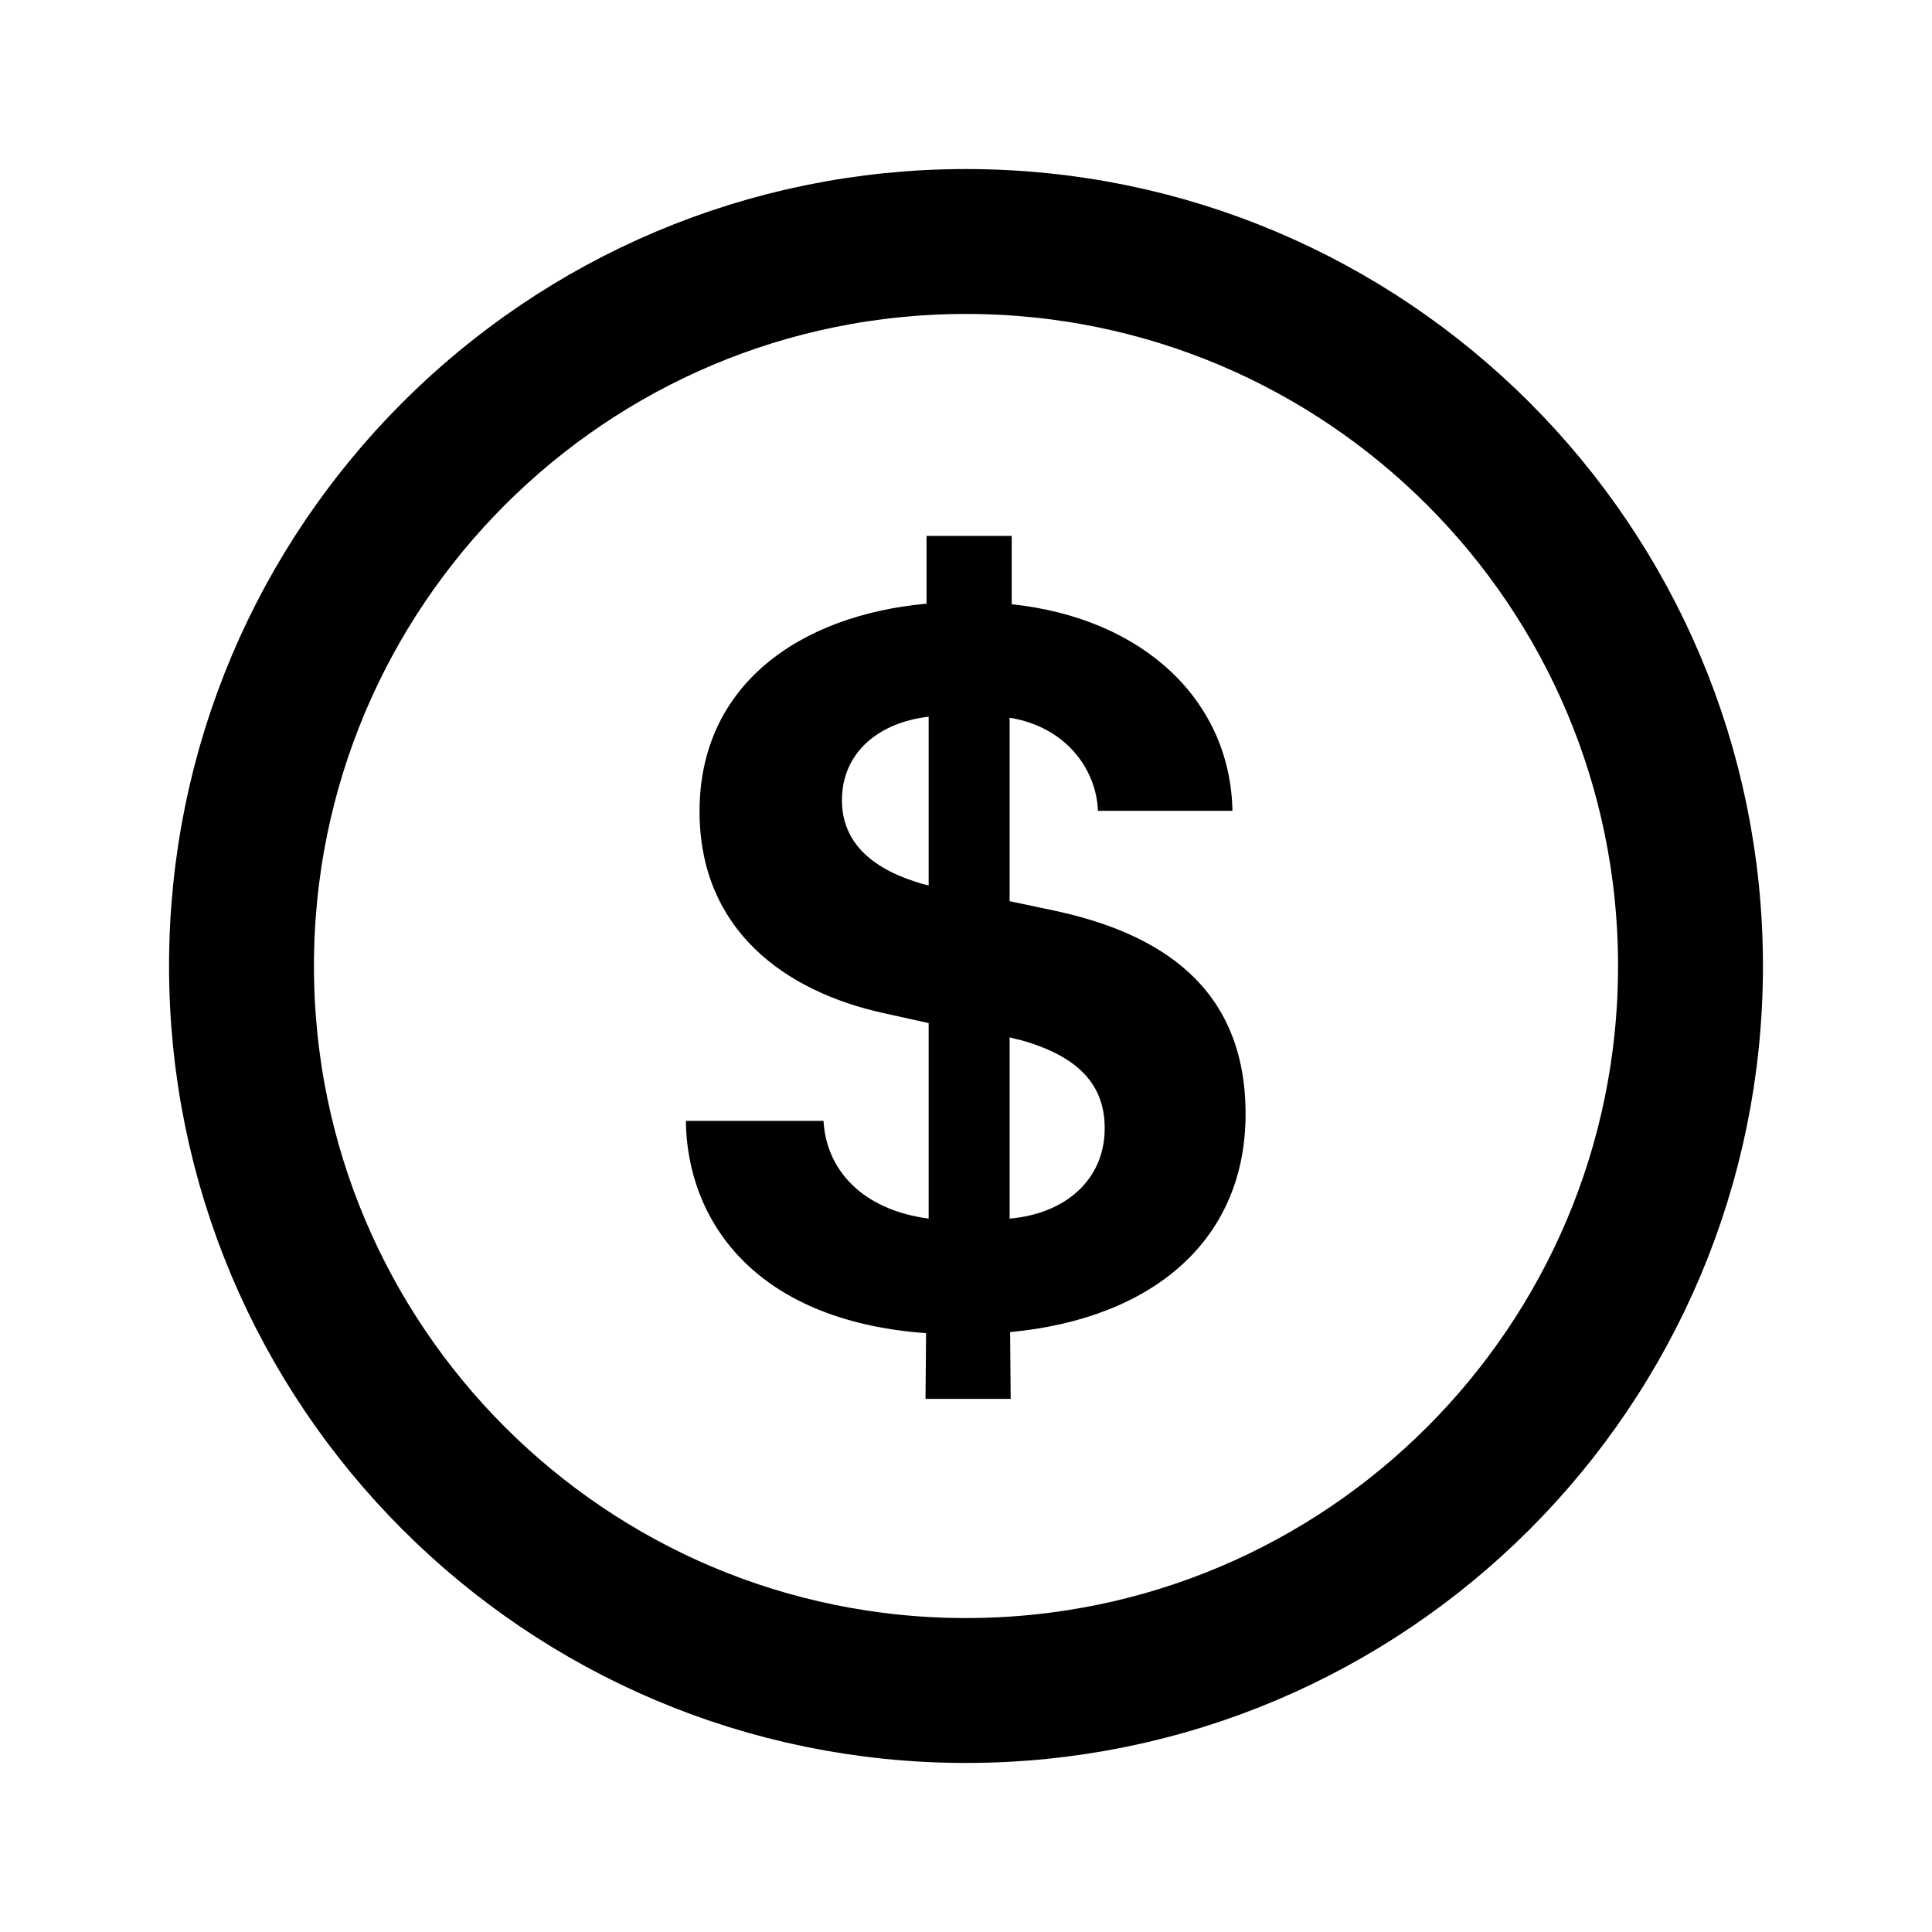
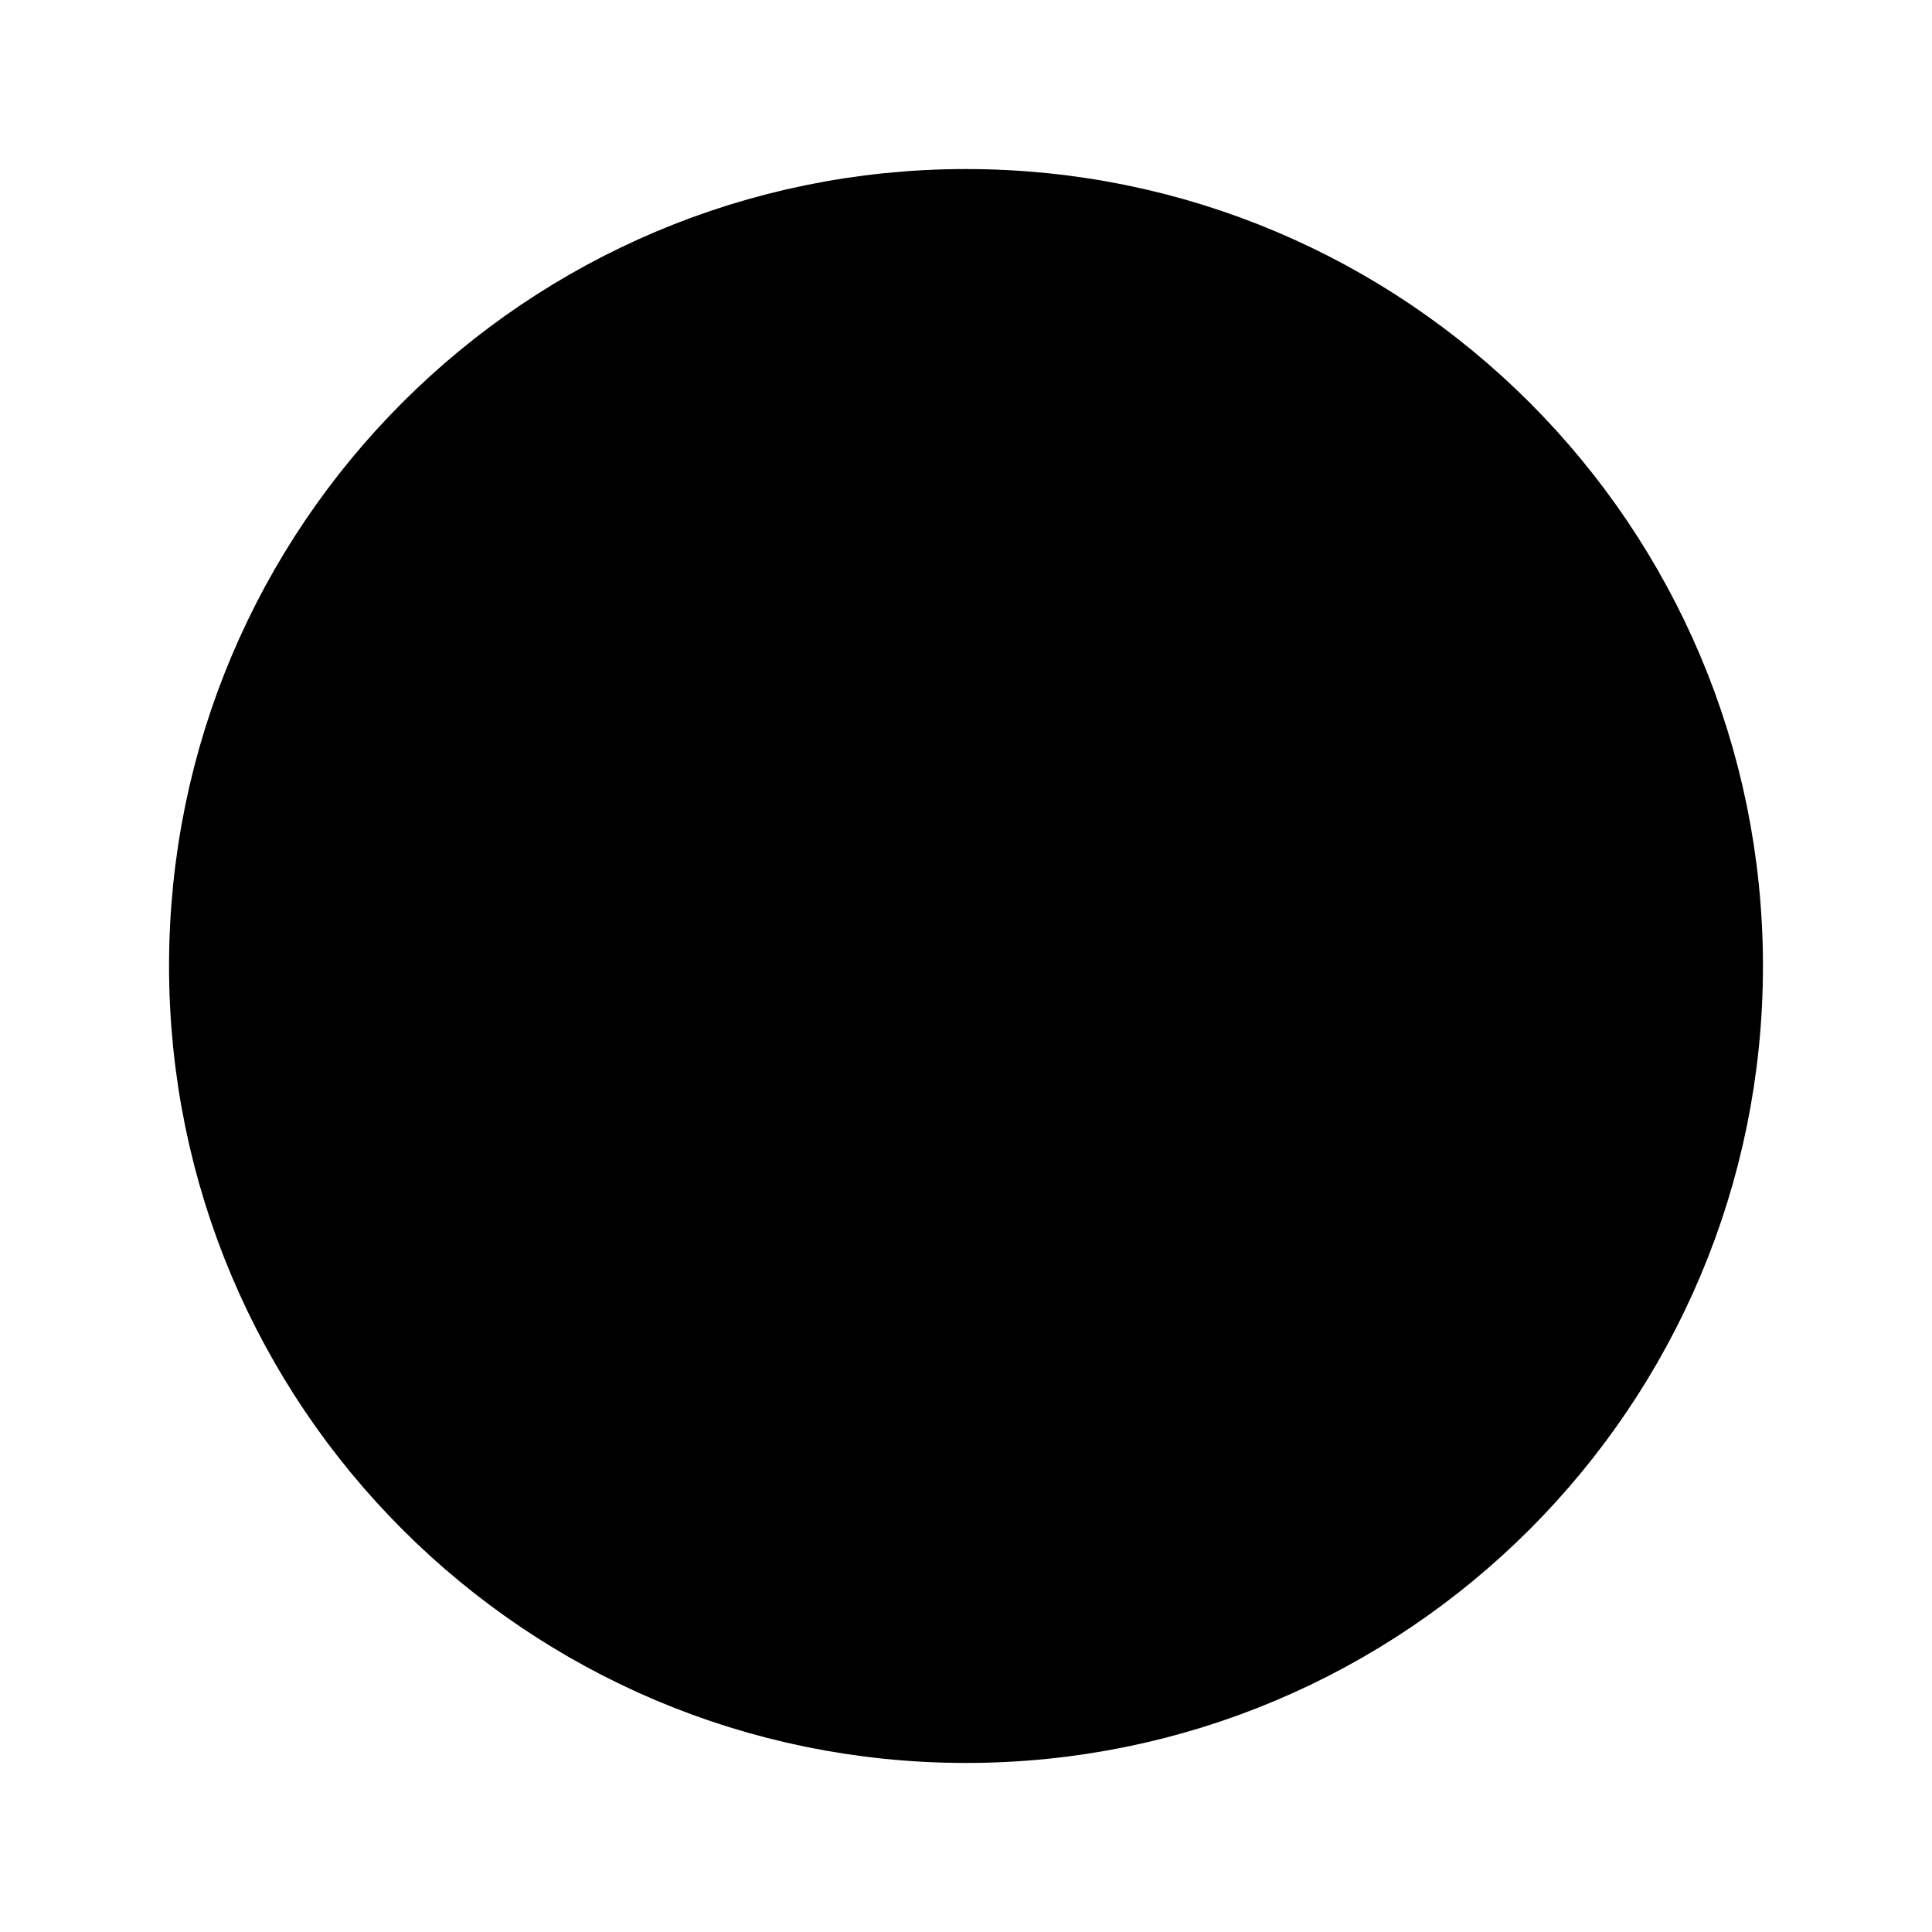
- <svg xmlns="http://www.w3.org/2000/svg" width="24" height="24" viewBox="0 0 24 24" fill="none">
+ <svg xmlns="http://www.w3.org/2000/svg" width="24" height="24" viewBox="0 0 24 24" fill="currentColor">
  <circle cx="12" cy="12" r="9" stroke="currentColor" stroke-width="1.8" />
-   <path d="M10.459 9.941C10.459 9.347 10.916 8.975 11.536 8.903V10.999C11.471 10.986 11.412 10.966 11.353 10.947C10.759 10.751 10.459 10.411 10.459 9.941ZM13.723 14.015C13.723 14.655 13.234 15.079 12.542 15.138V12.886C12.587 12.899 12.633 12.912 12.672 12.918C13.403 13.121 13.723 13.48 13.723 14.015ZM12.555 17.377L12.548 16.548C14.337 16.378 15.473 15.393 15.473 13.839C15.473 12.259 14.409 11.593 13.097 11.312L12.542 11.195V8.916C13.234 9.027 13.619 9.549 13.639 10.072H15.31C15.284 8.714 14.22 7.682 12.568 7.506V6.657H11.51V7.499C9.93 7.643 8.69 8.511 8.69 10.078C8.69 11.56 9.76 12.318 10.975 12.585L11.536 12.709V15.138C10.701 15.027 10.263 14.524 10.23 13.924H8.52C8.533 15.131 9.343 16.404 11.504 16.561L11.497 17.377H12.555Z" fill="currentColor" />
+   <path d="M10.459 9.941C10.459 9.347 10.916 8.975 11.536 8.903V10.999C11.471 10.986 11.412 10.966 11.353 10.947C10.759 10.751 10.459 10.411 10.459 9.941ZM13.723 14.015C13.723 14.655 13.234 15.079 12.542 15.138V12.886C12.587 12.899 12.633 12.912 12.672 12.918C13.403 13.121 13.723 13.48 13.723 14.015ZM12.555 17.377L12.548 16.548C14.337 16.378 15.473 15.393 15.473 13.839C15.473 12.259 14.409 11.593 13.097 11.312L12.542 11.195V8.916C13.234 9.027 13.619 9.549 13.639 10.072H15.31C15.284 8.714 14.22 7.682 12.568 7.506V6.657H11.51V7.499C9.93 7.643 8.69 8.511 8.69 10.078C8.69 11.56 9.76 12.318 10.975 12.585L11.536 12.709V15.138C10.701 15.027 10.263 14.524 10.23 13.924H8.52C8.533 15.131 9.343 16.404 11.504 16.561L11.497 17.377H12.555Z" />
</svg>
